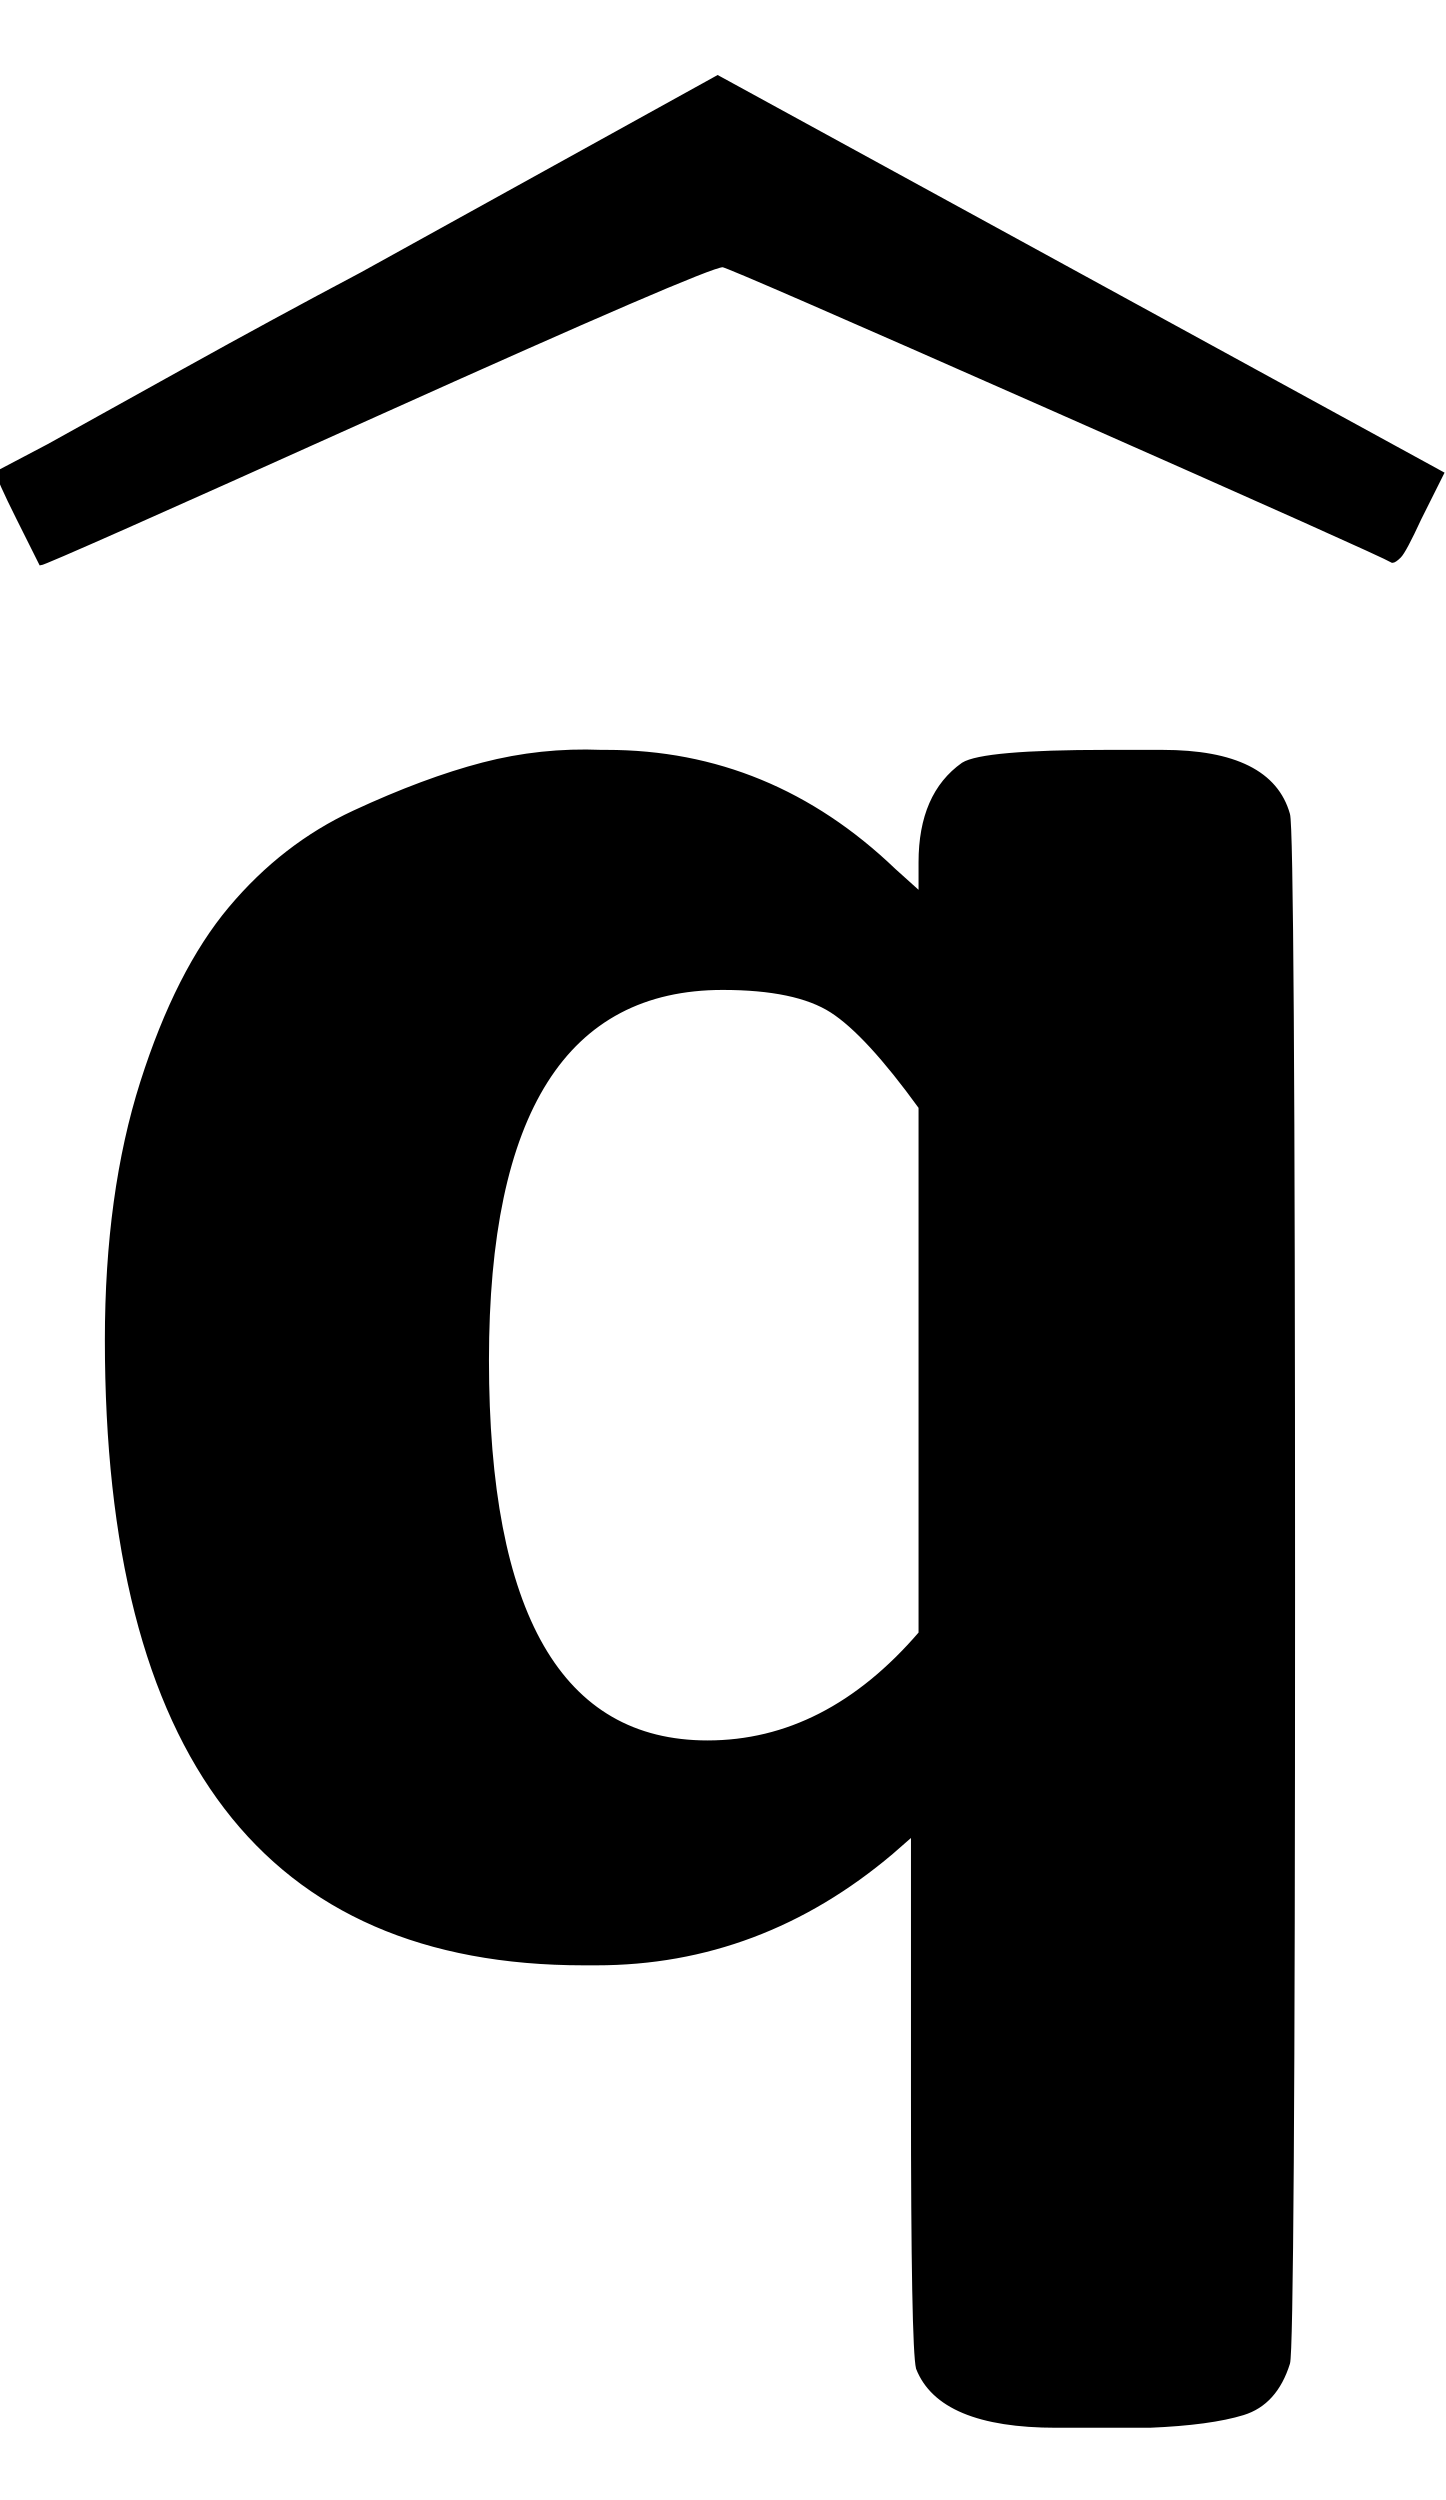
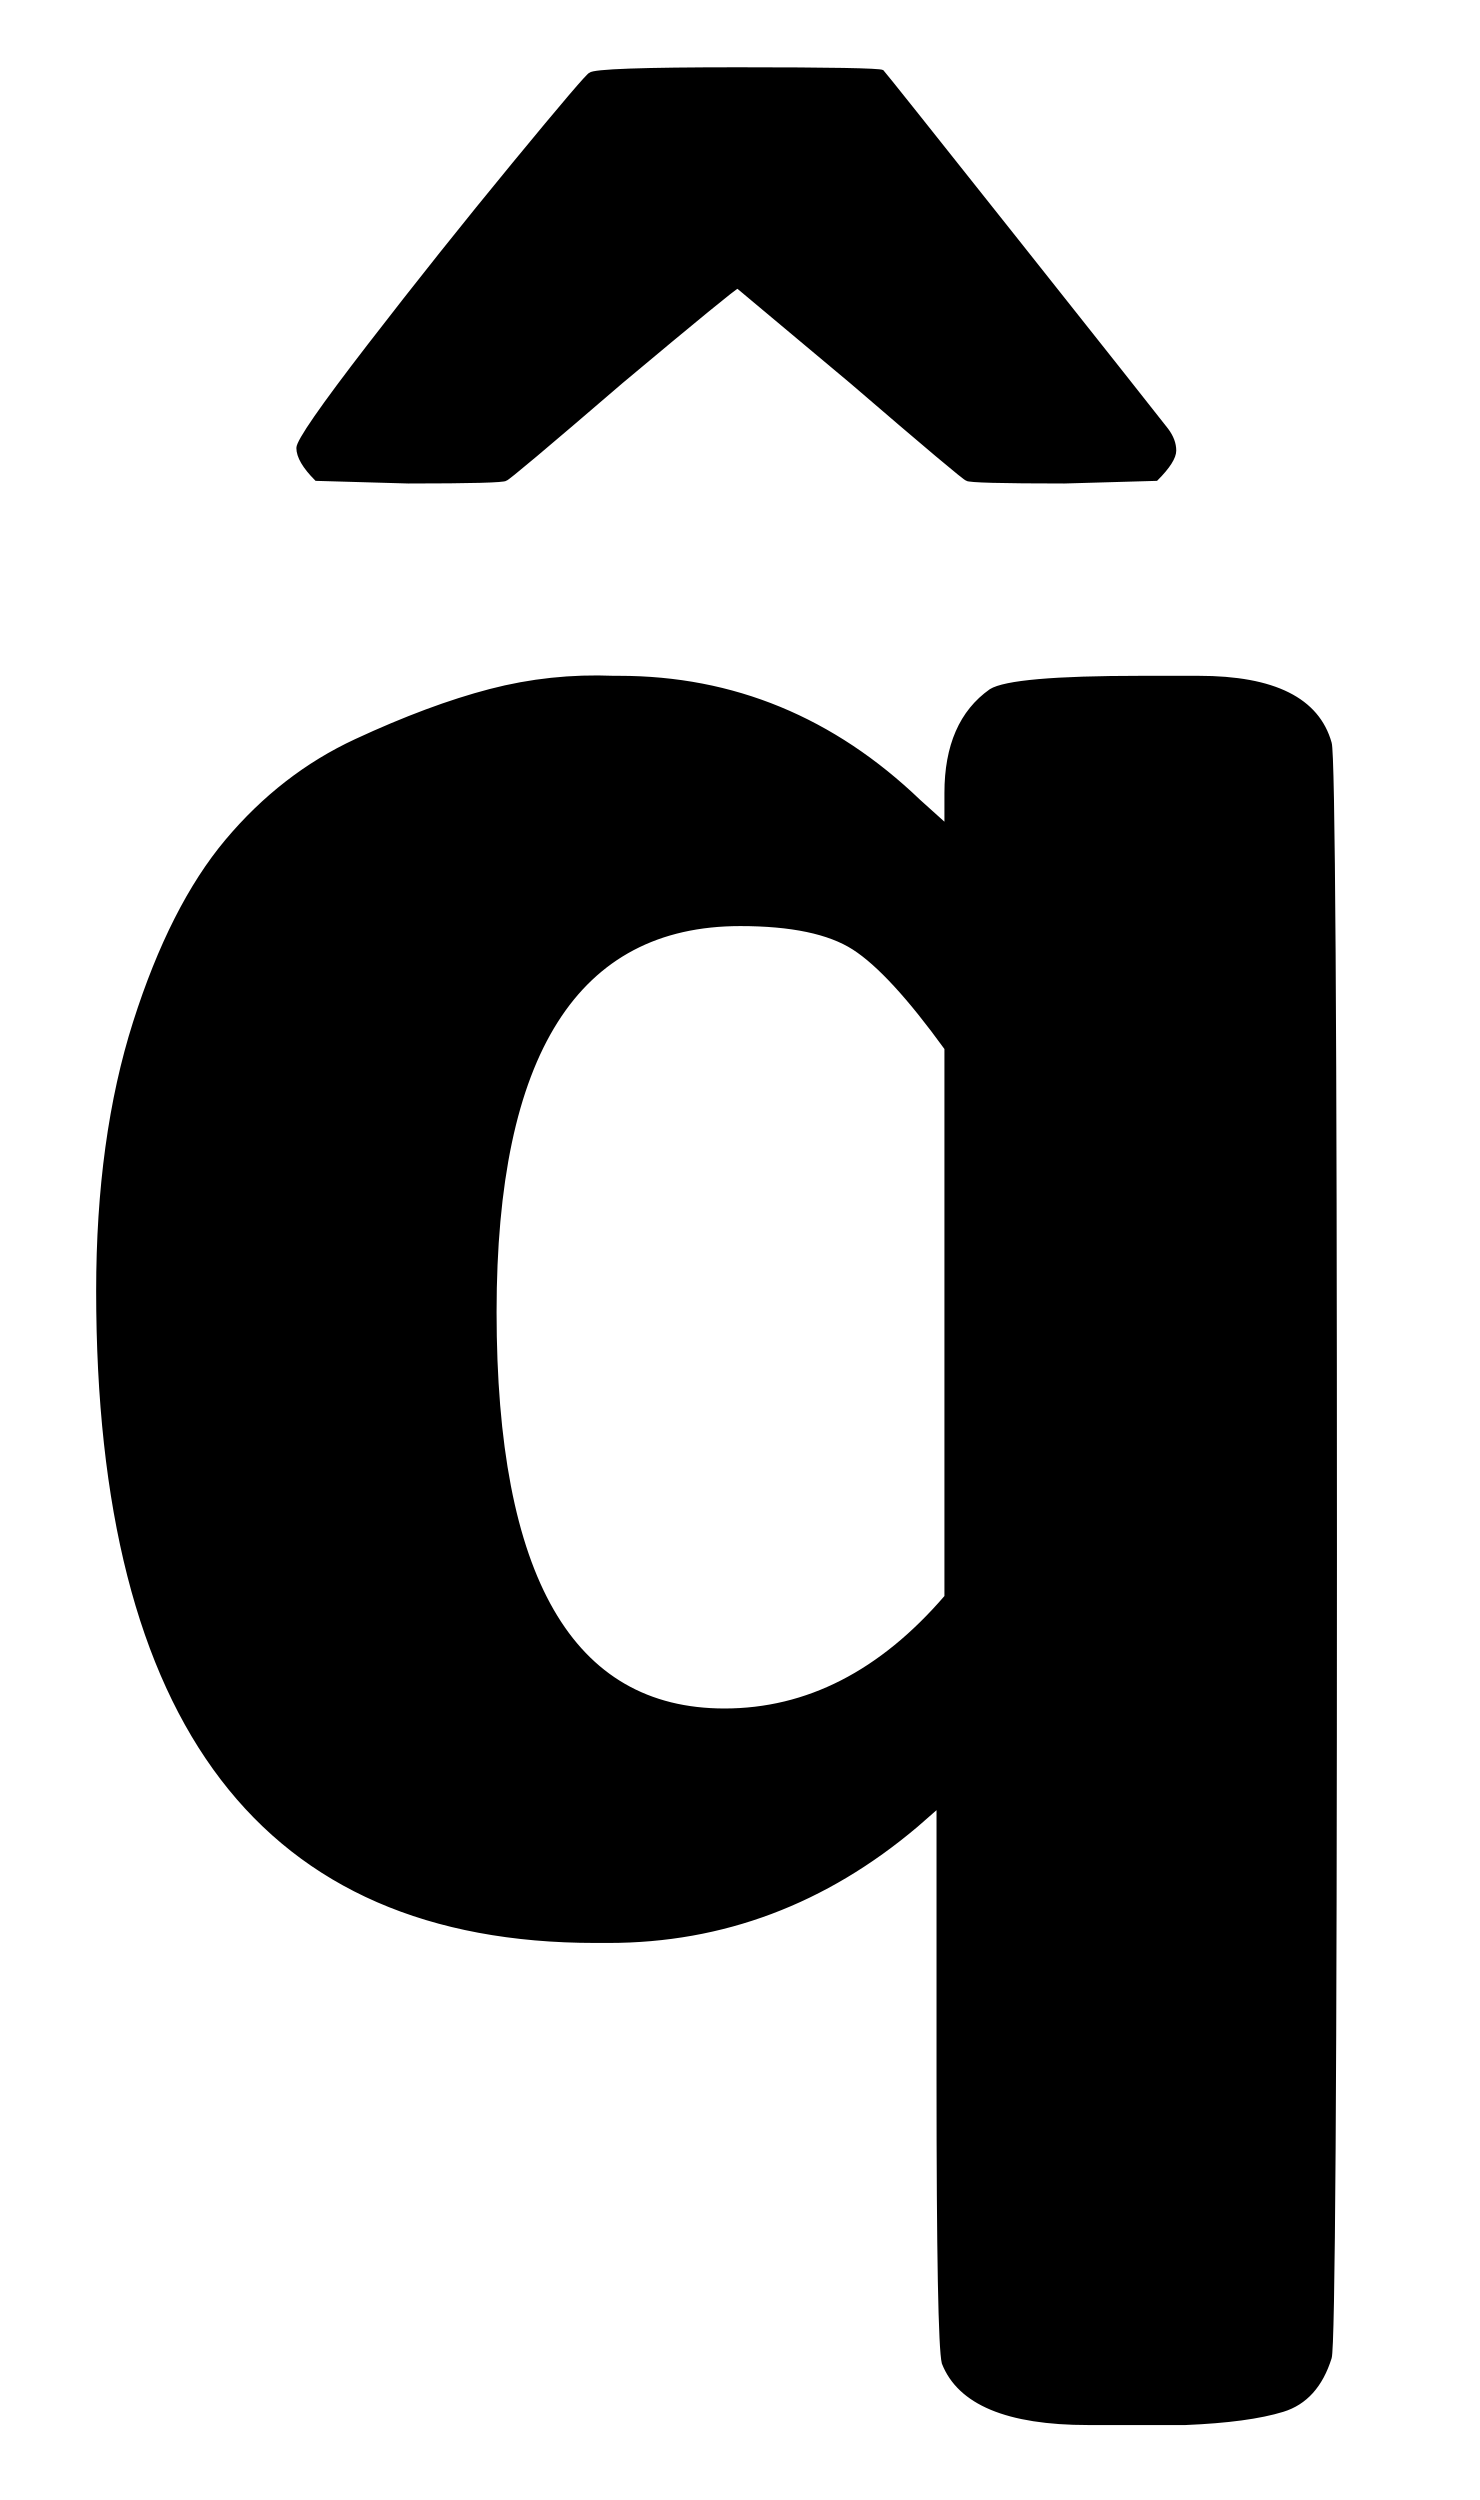
- <svg xmlns="http://www.w3.org/2000/svg" xmlns:xlink="http://www.w3.org/1999/xlink" role="img" aria-hidden="true" style="margin-right: -0.01ex;margin-left: -0.01ex;vertical-align: -0.62ex;font-size: 10pt;font-family: 'Microsoft Sans Serif';color: Black;" viewBox="-6 -919.4 686.4 1187" focusable="false" width="1.594ex" height="2.757ex">
+ <svg xmlns="http://www.w3.org/2000/svg" xmlns:xlink="http://www.w3.org/1999/xlink" role="img" aria-hidden="true" style="vertical-align: -0.62ex;font-size: 10pt;font-family: 'Microsoft Sans Serif';color: Black;" viewBox="0 -871.2 673.8 1138.7" focusable="false" width="1.565ex" height="2.645ex">
  <defs id="MathJax_SVG_glyphs">
    <path id="MJSSB-71" stroke-width="1" d="M 226 -11 Q 37 -11 37 236 Q 37 294 51 338 T 86 407 T 135 445 T 186 464 T 233 469 H 235 Q 300 469 349 422 L 359 413 V 425 Q 359 452 376 464 Q 384 469 433 469 H 455 Q 498 469 505 444 Q 507 438 507 137 Q 507 -163 505 -169 Q 500 -185 487 -189 T 450 -194 H 432 H 413 Q 367 -194 358 -171 Q 356 -163 356 -63 V 40 L 348 33 Q 296 -11 231 -11 H 226 Z M 281 375 Q 188 375 188 228 Q 188 77 275 77 Q 322 77 359 120 V 328 Q 338 357 324 366 T 281 375 Z" />
    <path id="MJSSB-5E" stroke-width="1" d="M 108 550 Q 108 554 135 589 T 190 658 T 219 692 Q 221 694 275 694 Q 328 694 330 693 Q 331 692 381 629 T 438 557 Q 441 553 441 549 T 434 538 L 399 537 Q 363 537 362 538 Q 361 538 318 575 L 275 611 Q 274 611 231 575 Q 188 538 187 538 Q 186 537 150 537 L 115 538 Q 108 545 108 550 Z" />
-     <path id="MJSZ1-2C6" stroke-width="1" d="M 279 669 Q 273 669 142 610 T 9 551 L 0 569 Q -8 585 -8 587 Q -8 588 -7 588 L 12 598 Q 30 608 66 628 T 136 666 L 277 744 L 564 587 L 555 569 Q 549 556 547 554 T 544 552 Q 539 555 410 612 T 279 669 Z" />
  </defs>
  <g fill="currentColor" stroke="currentColor" stroke-width="0" transform="matrix(1 0 0 -1 0 0)">
    <use transform="scale(1.2)" x="0" y="0" xlink:href="#MJSSB-71" />
-     <use transform="scale(1.2)" x="2" y="-8" xlink:href="#MJSZ1-2C6" />
+     <use transform="scale(1.2)" x="5" y="6" xlink:href="#MJSSB-5E" />
  </g>
</svg>
